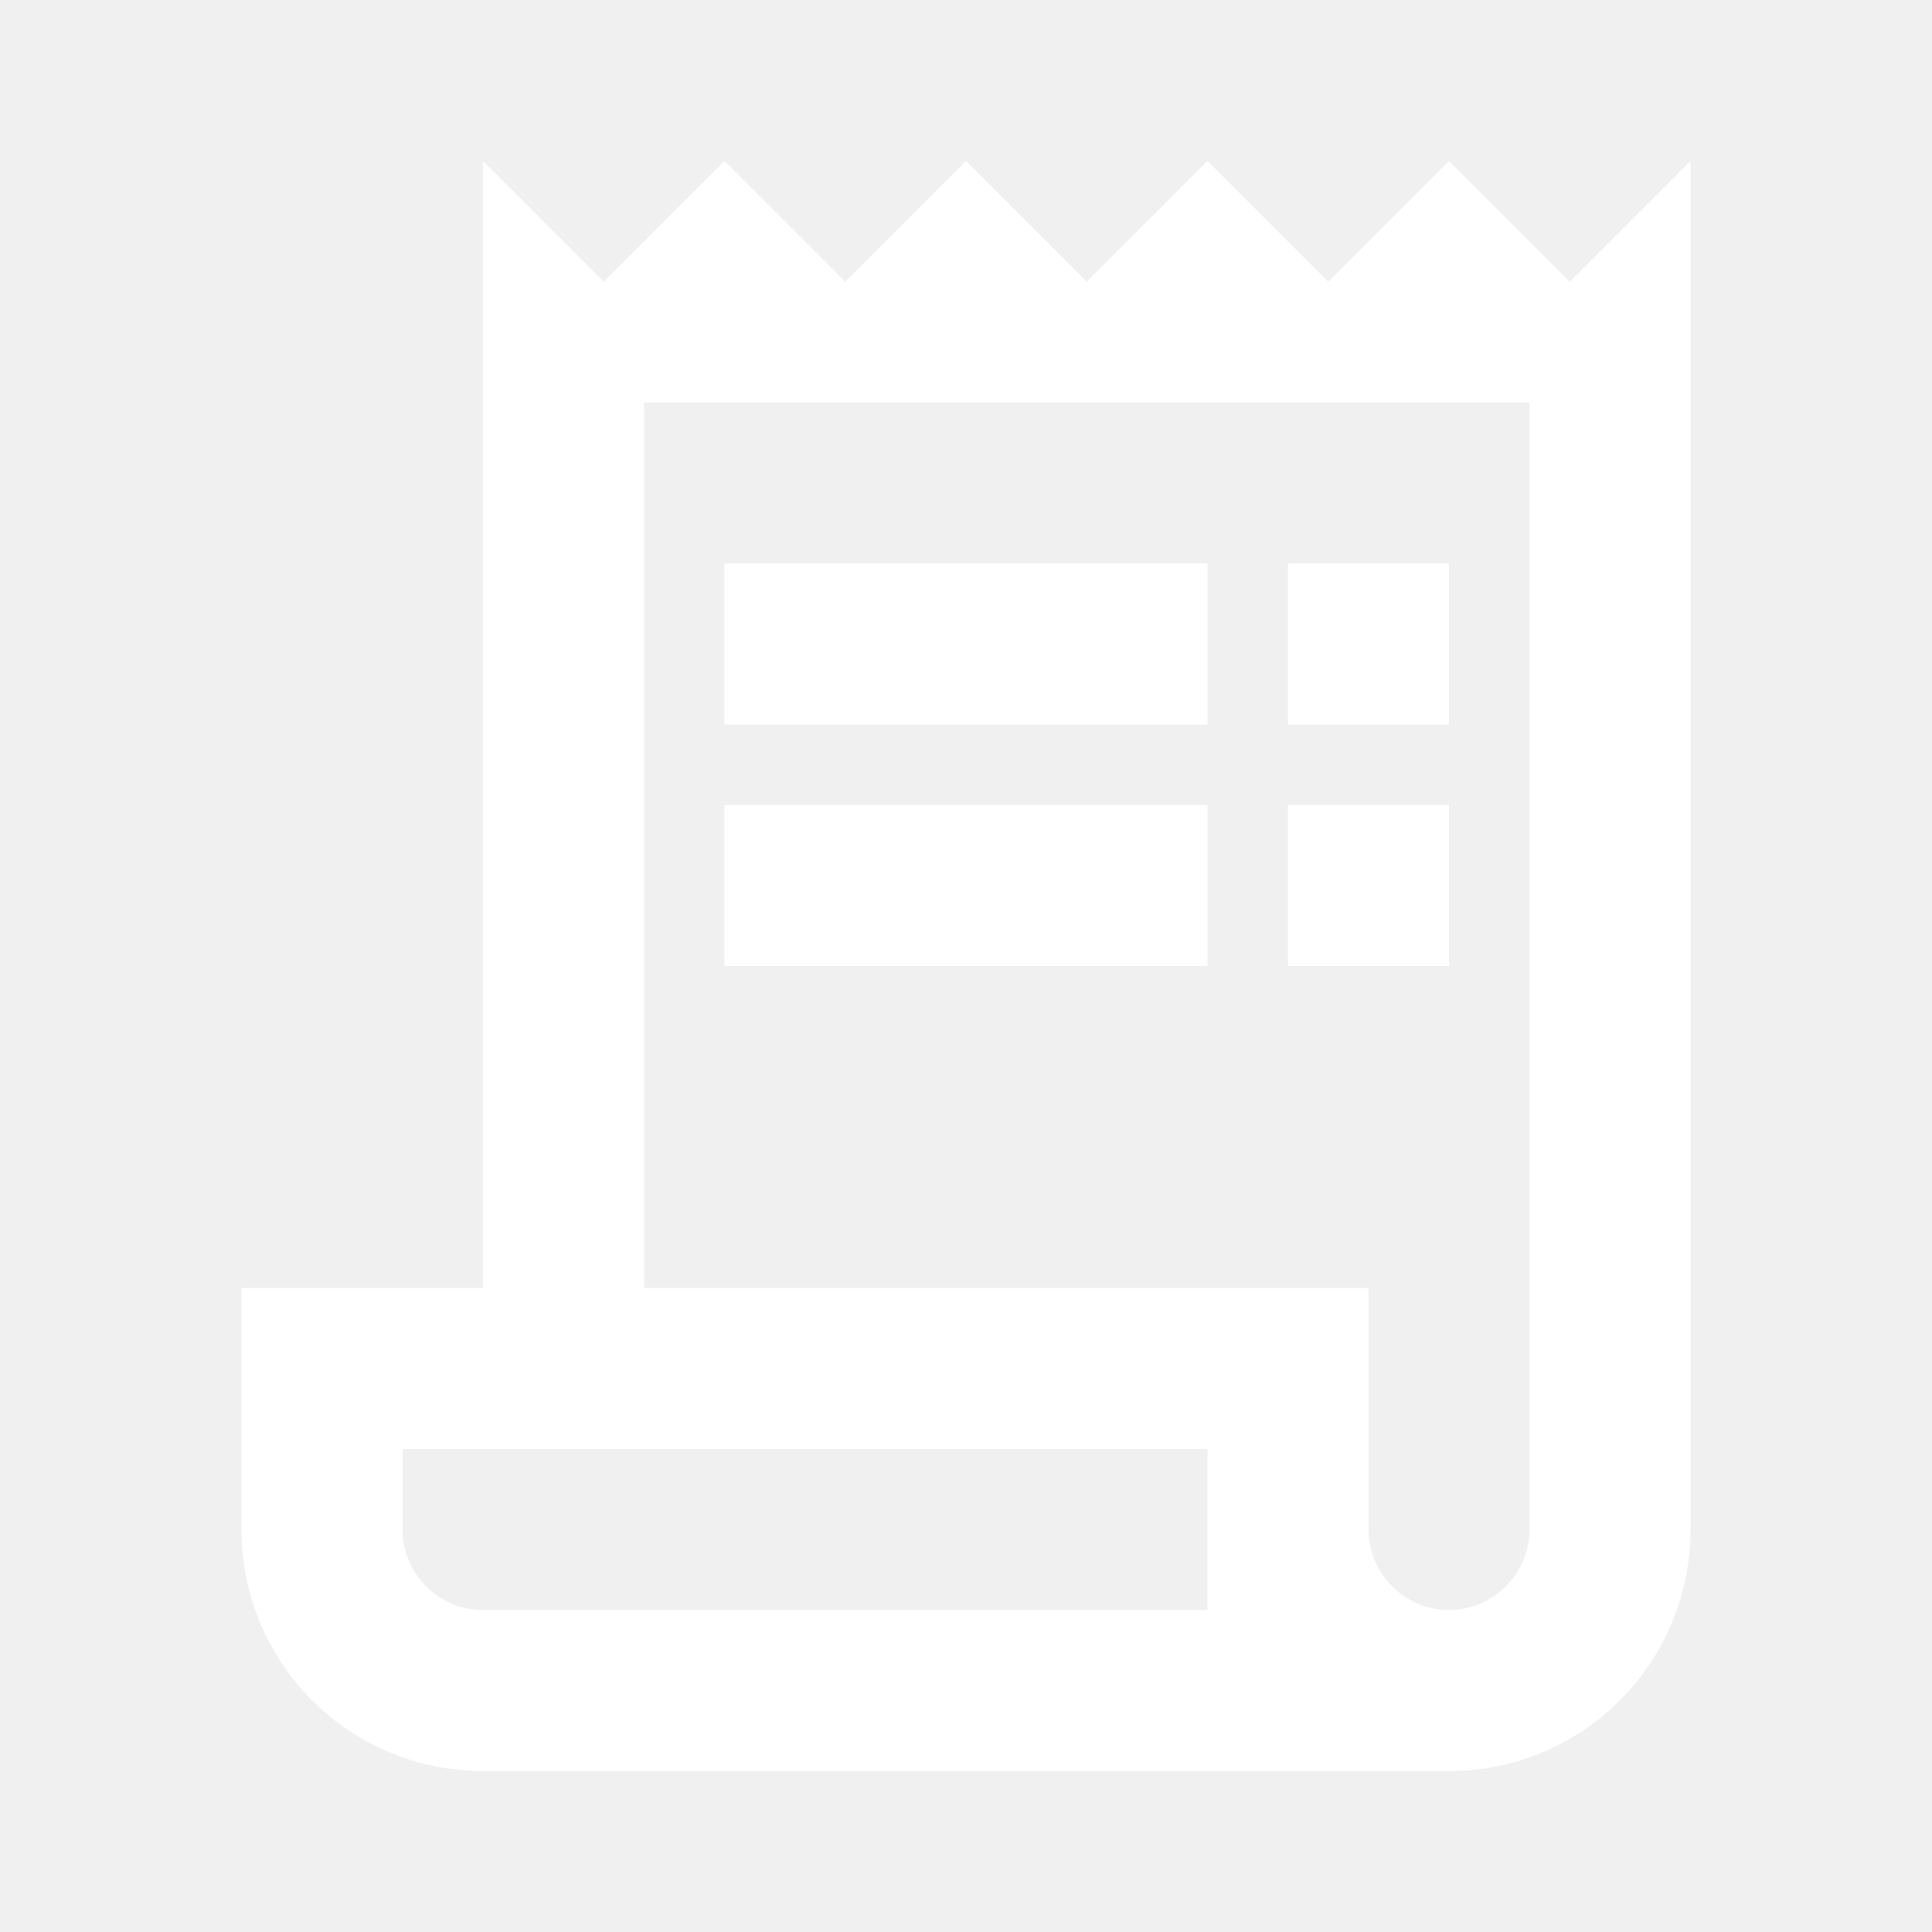
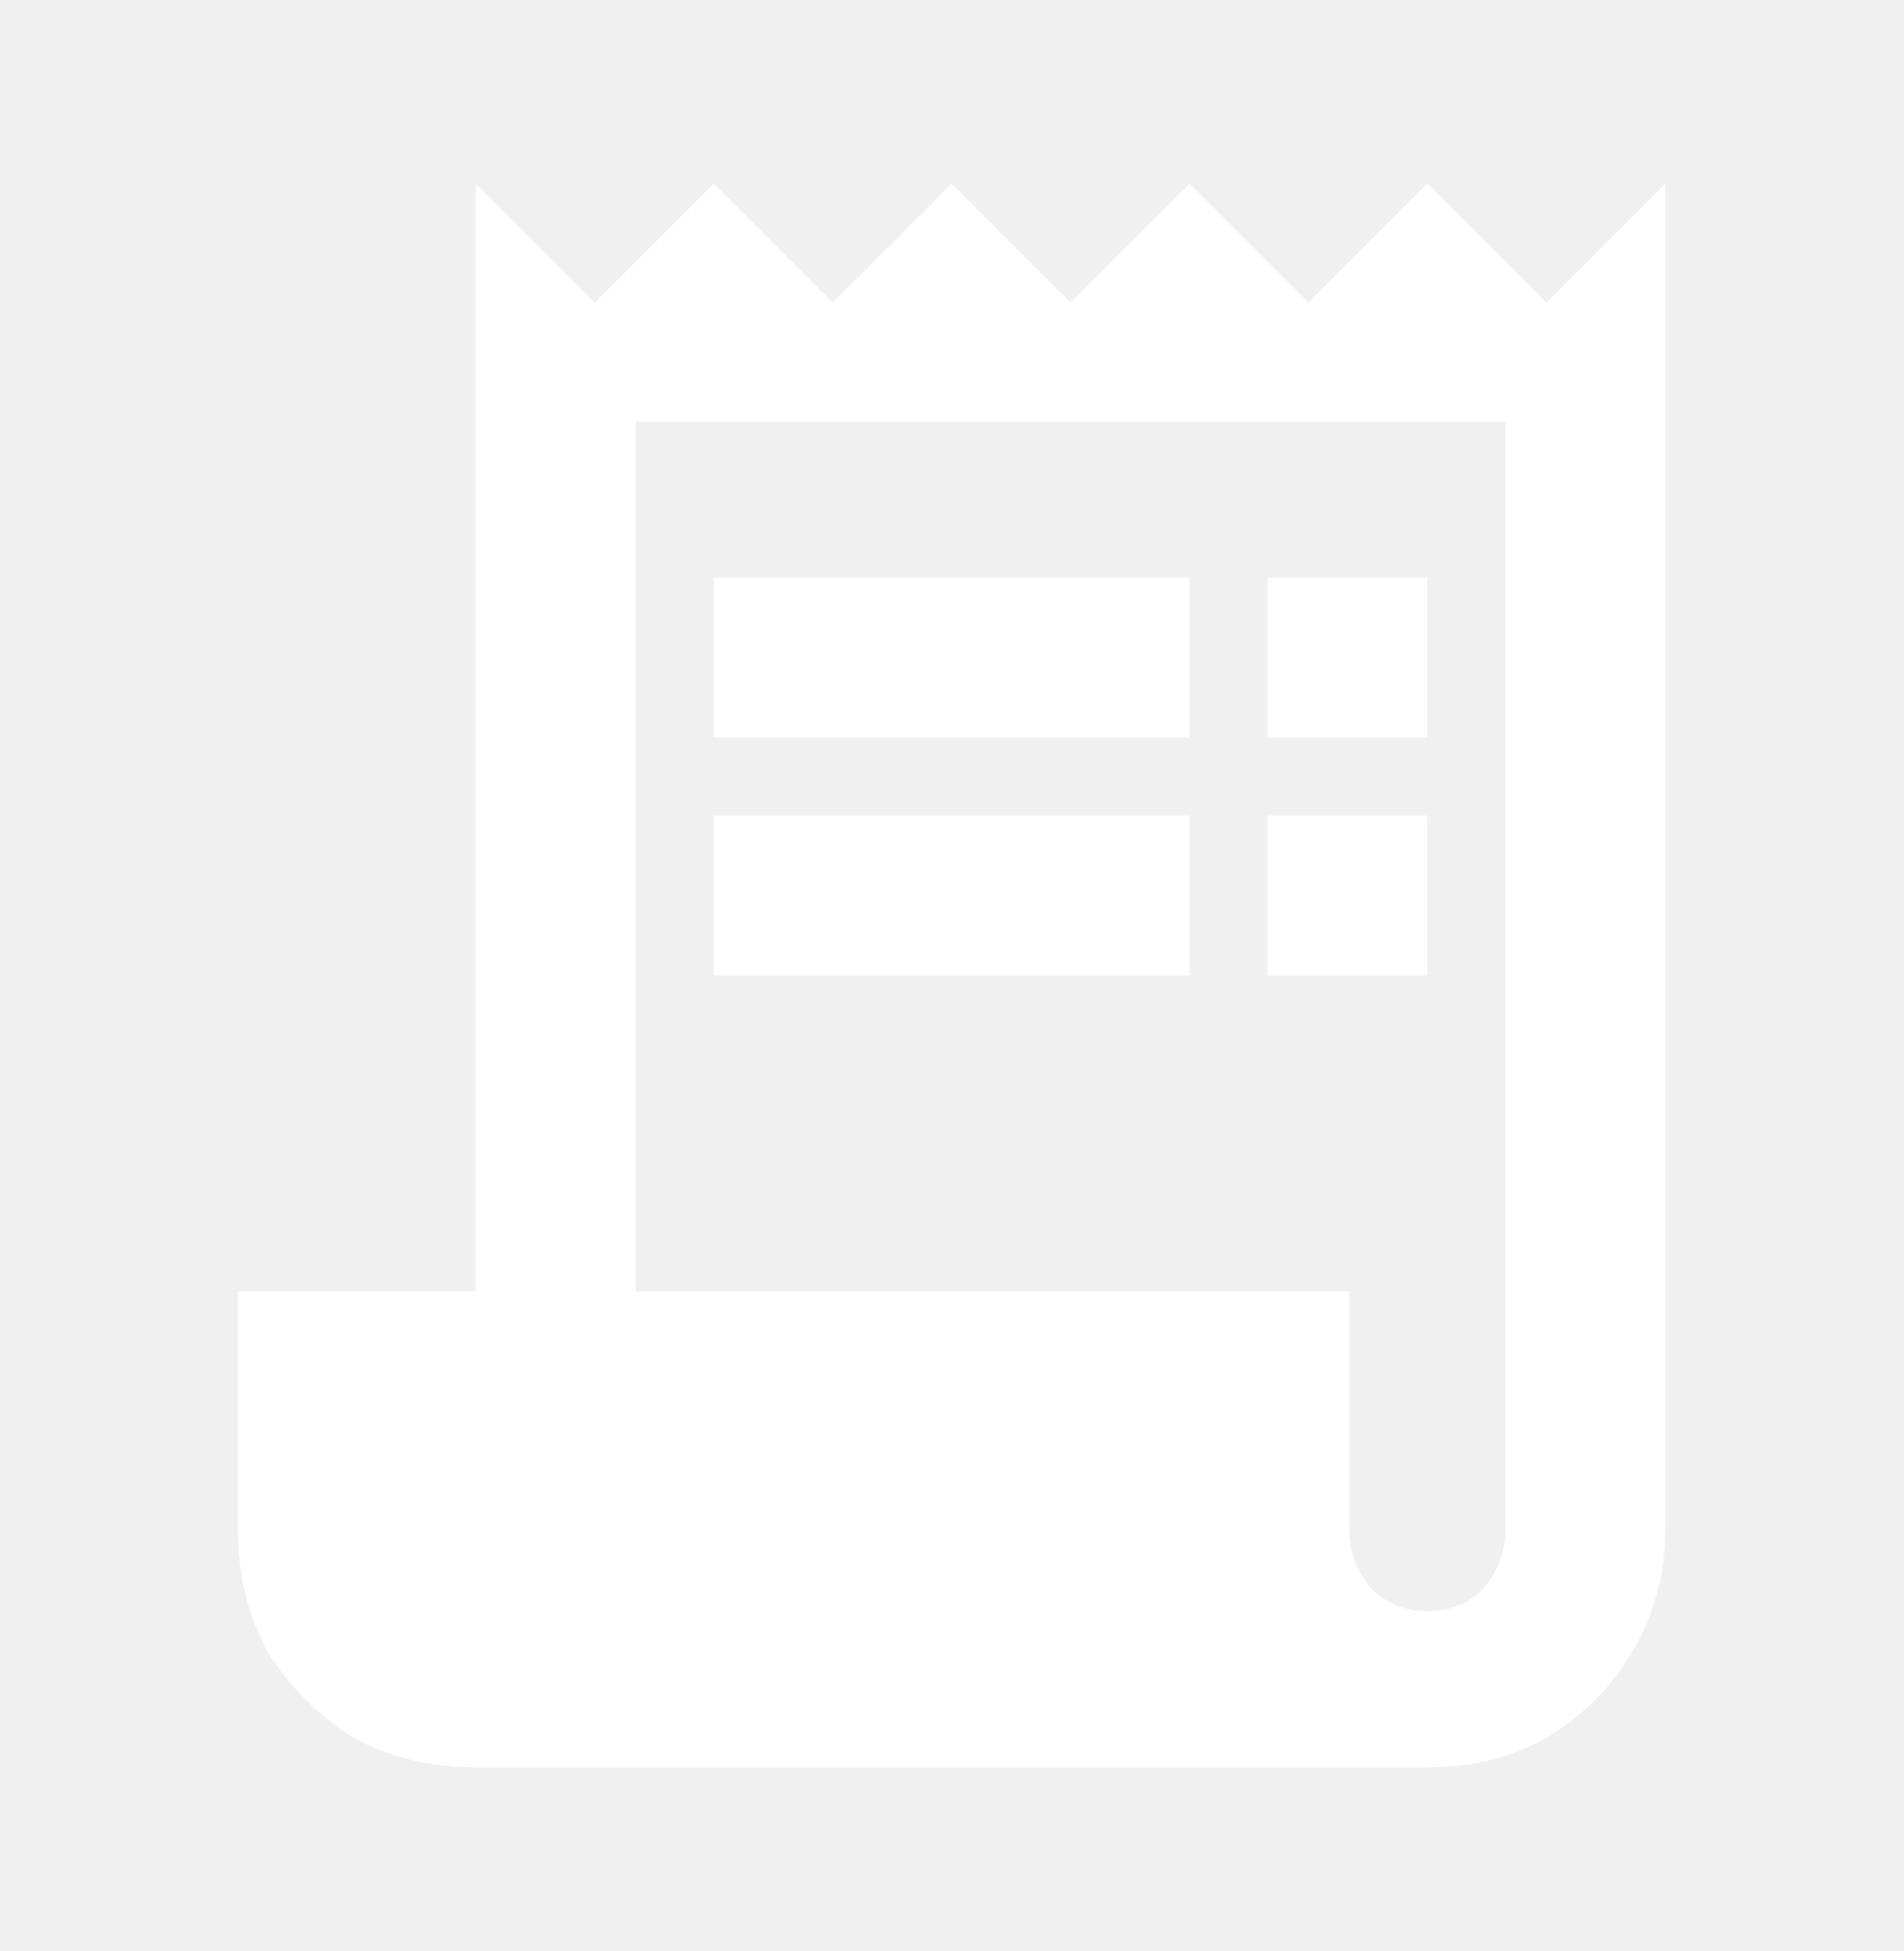
- <svg xmlns="http://www.w3.org/2000/svg" enable-background="new 0 0 24 24" height="36px" viewBox="0 0 24 24" width="36px" fill="#FFFFFF">
-   <path d="M0,0h24v24H0V0z" fill="none" />
-   <g>
-     <path d="M19.5,3.5L18,2l-1.5,1.5L15,2l-1.5,1.5L12,2l-1.5,1.5L9,2L7.5,3.5L6,2v14H3v3c0,1.66,1.34,3,3,3h12c1.66,0,3-1.34,3-3V2 L19.5,3.5z M15,20H6c-0.55,0-1-0.45-1-1v-1h10V20z M19,19c0,0.55-0.45,1-1,1s-1-0.45-1-1v-3H8V5h11V19z" />
-     <rect height="2" width="6" x="9" y="7" />
-     <rect height="2" width="2" x="16" y="7" />
-     <rect height="2" width="6" x="9" y="10" />
-     <rect height="2" width="2" x="16" y="10" />
-   </g>
+ <svg xmlns="http://www.w3.org/2000/svg" width="40" height="41" viewBox="0 0 40 41" fill="none">
+   <path d="M32.5 6.359L30 3.859L27.5 6.359L25 3.859L22.5 6.359L20 3.859L17.5 6.359L15 3.859L12.5 6.359L10 3.859V27.141H5V32.141C5 33.078 5.208 33.938 5.625 34.719C6.094 35.448 6.693 36.047 7.422 36.516C8.203 36.932 9.062 37.141 10 37.141H30C30.938 37.141 31.771 36.932 32.5 36.516C33.281 36.047 33.88 35.448 34.297 34.719C34.766 33.938 35 33.078 35 32.141V3.859L32.5 6.359ZM31.641 32.141C31.641 32.609 31.484 33.026 31.172 33.391C30.859 33.703 30.469 33.859 30 33.859C29.531 33.859 29.141 33.703 28.828 33.391C28.516 33.026 28.359 32.609 28.359 32.141V27.141H13.359V8.859H31.641V32.141ZM15 12.141H25V15.5H15V12.141ZM26.641 12.141H30V15.5H26.641V12.141ZM15 17.141H25V20.5H15V17.141ZM26.641 17.141H30V20.5H26.641V17.141Z" fill="white" />
</svg>
